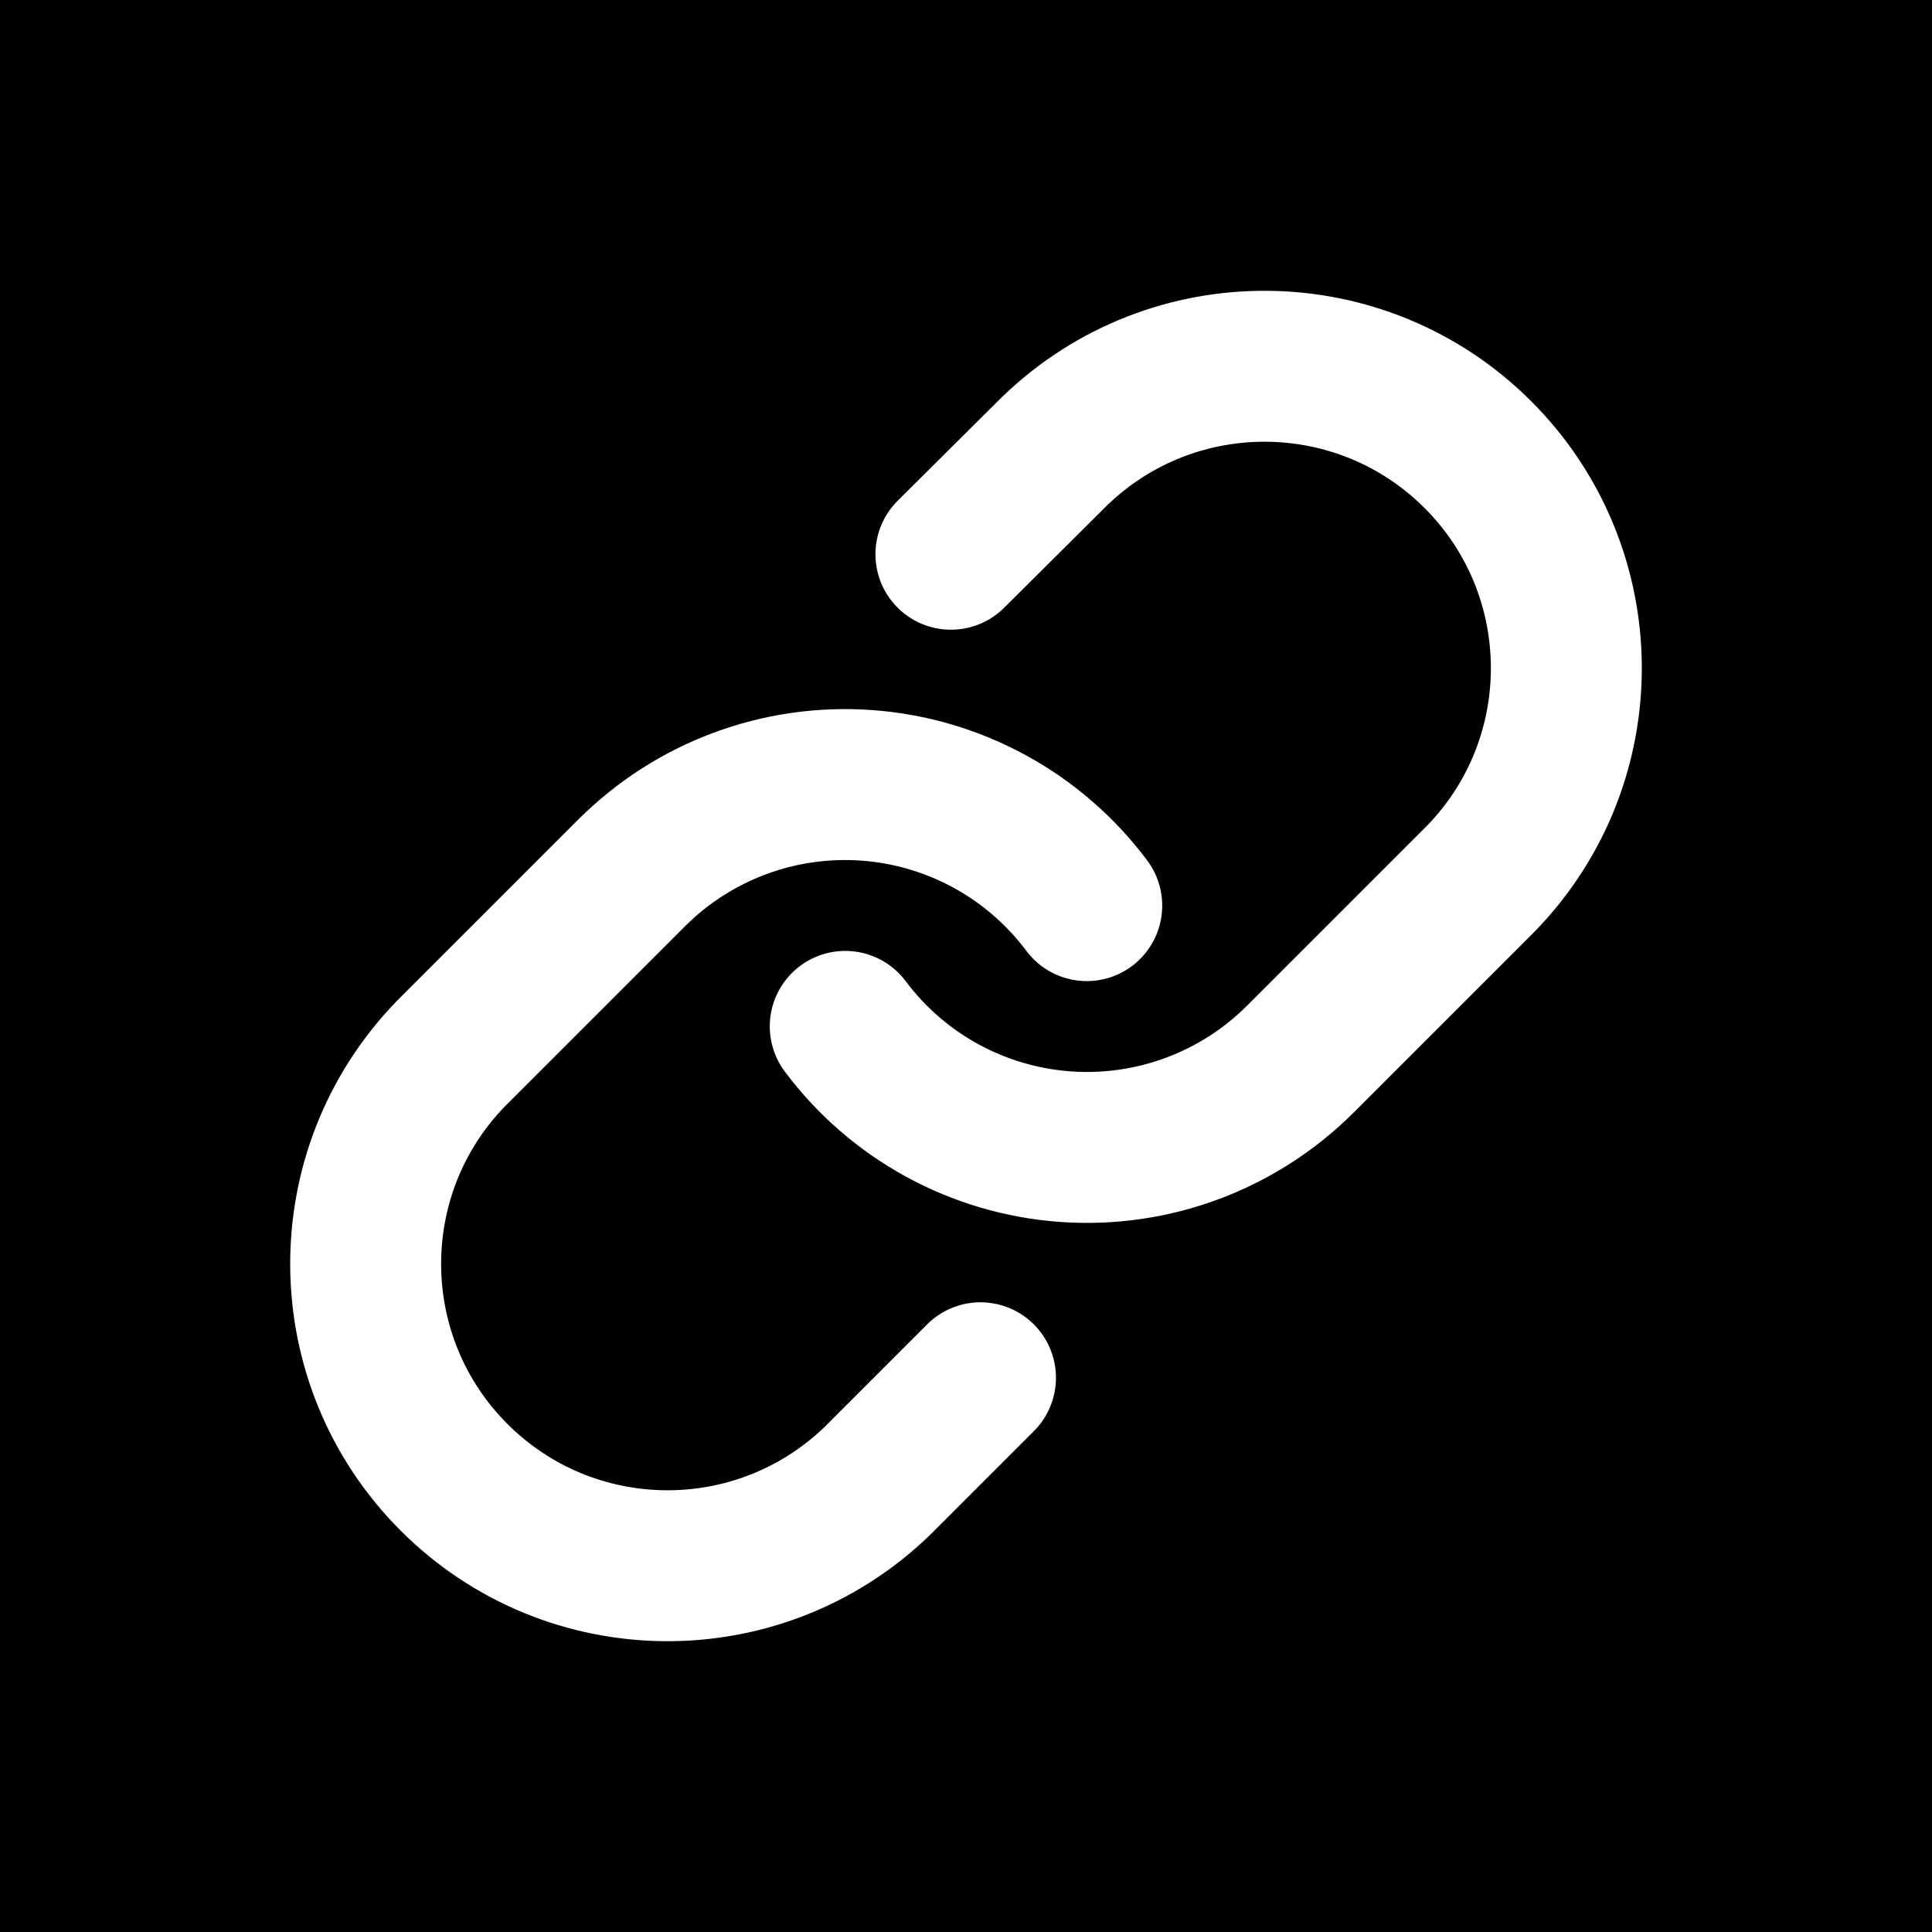
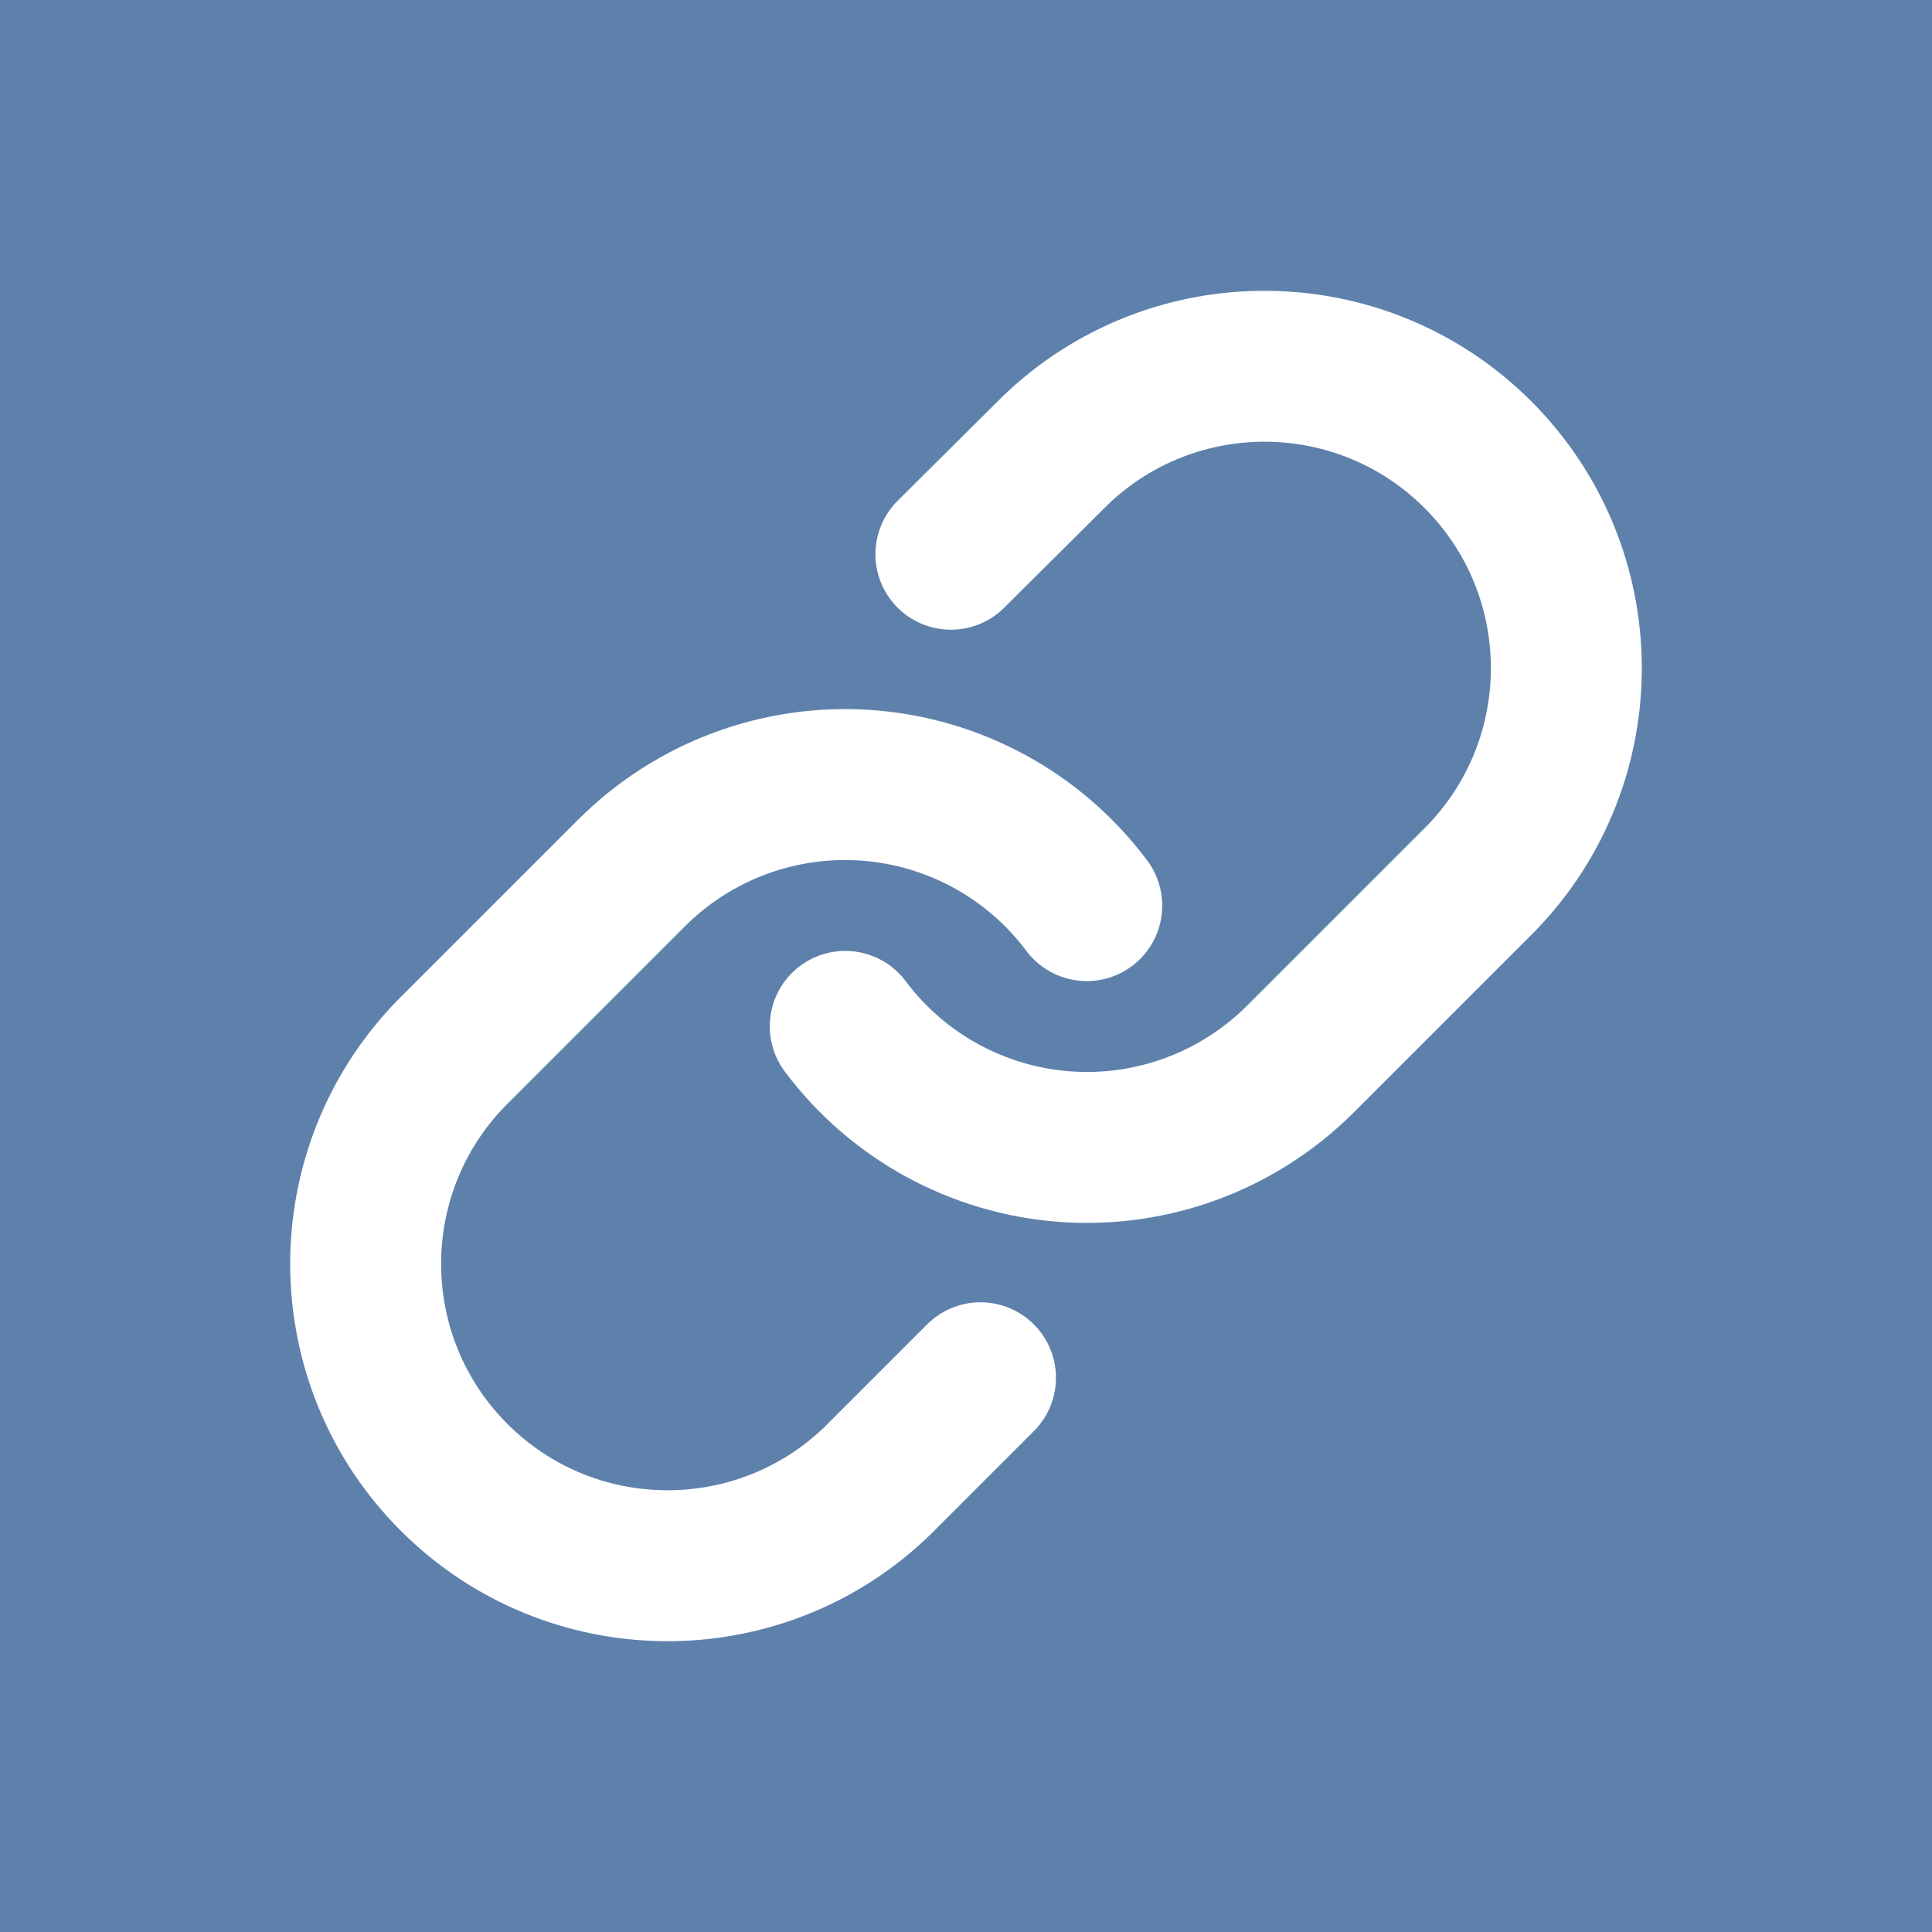
<svg xmlns="http://www.w3.org/2000/svg" viewBox="0 0 32 32" width="32" height="32">
-   <rect width="32" height="32" fill="#000000" />
+   <rect width="32" height="32" fill="#5e81ac" />
  <g transform="translate(4 4)" fill="none" stroke="#ffffff" stroke-width="2.5" stroke-linecap="round" stroke-linejoin="round">
    <path d="M10 13a5 5 0 0 0 7.54.54l3-3a5 5 0 0 0-7.07-7.07l-1.72 1.71" />
    <path d="M14 11a5 5 0 0 0-7.54-.54l-3 3a5 5 0 0 0 7.07 7.07l1.71-1.71" />
  </g>
</svg>
